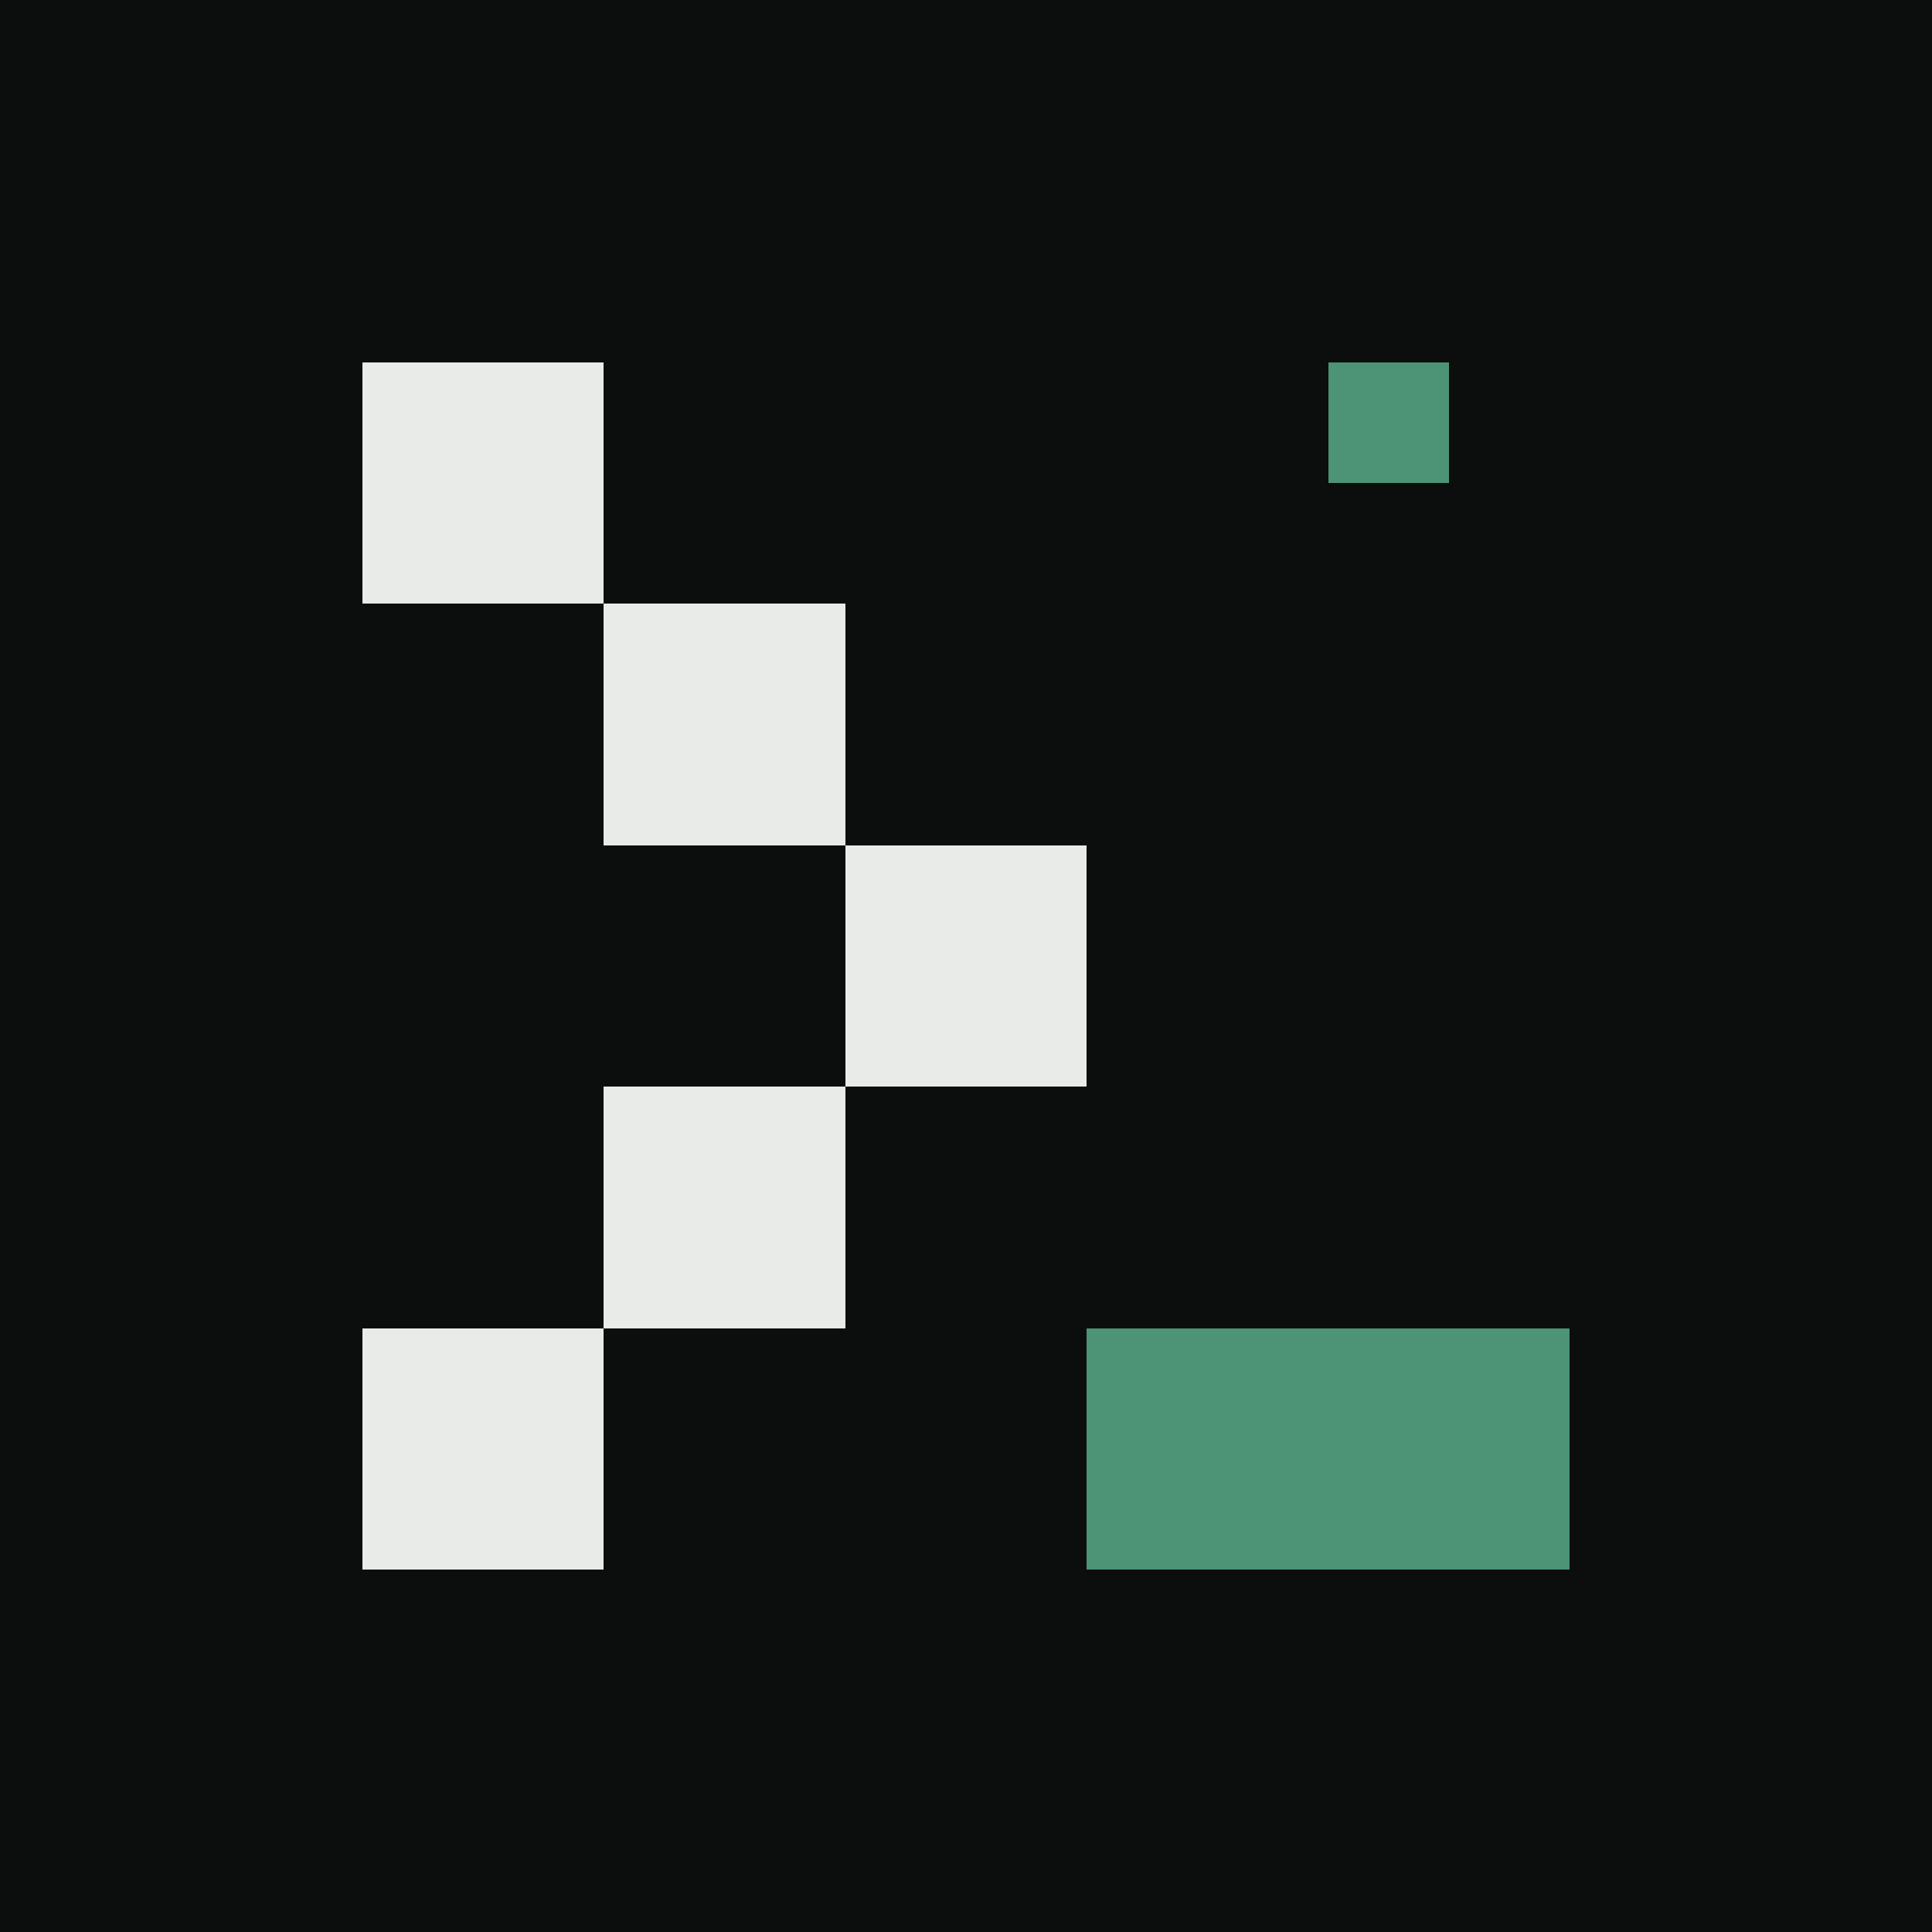
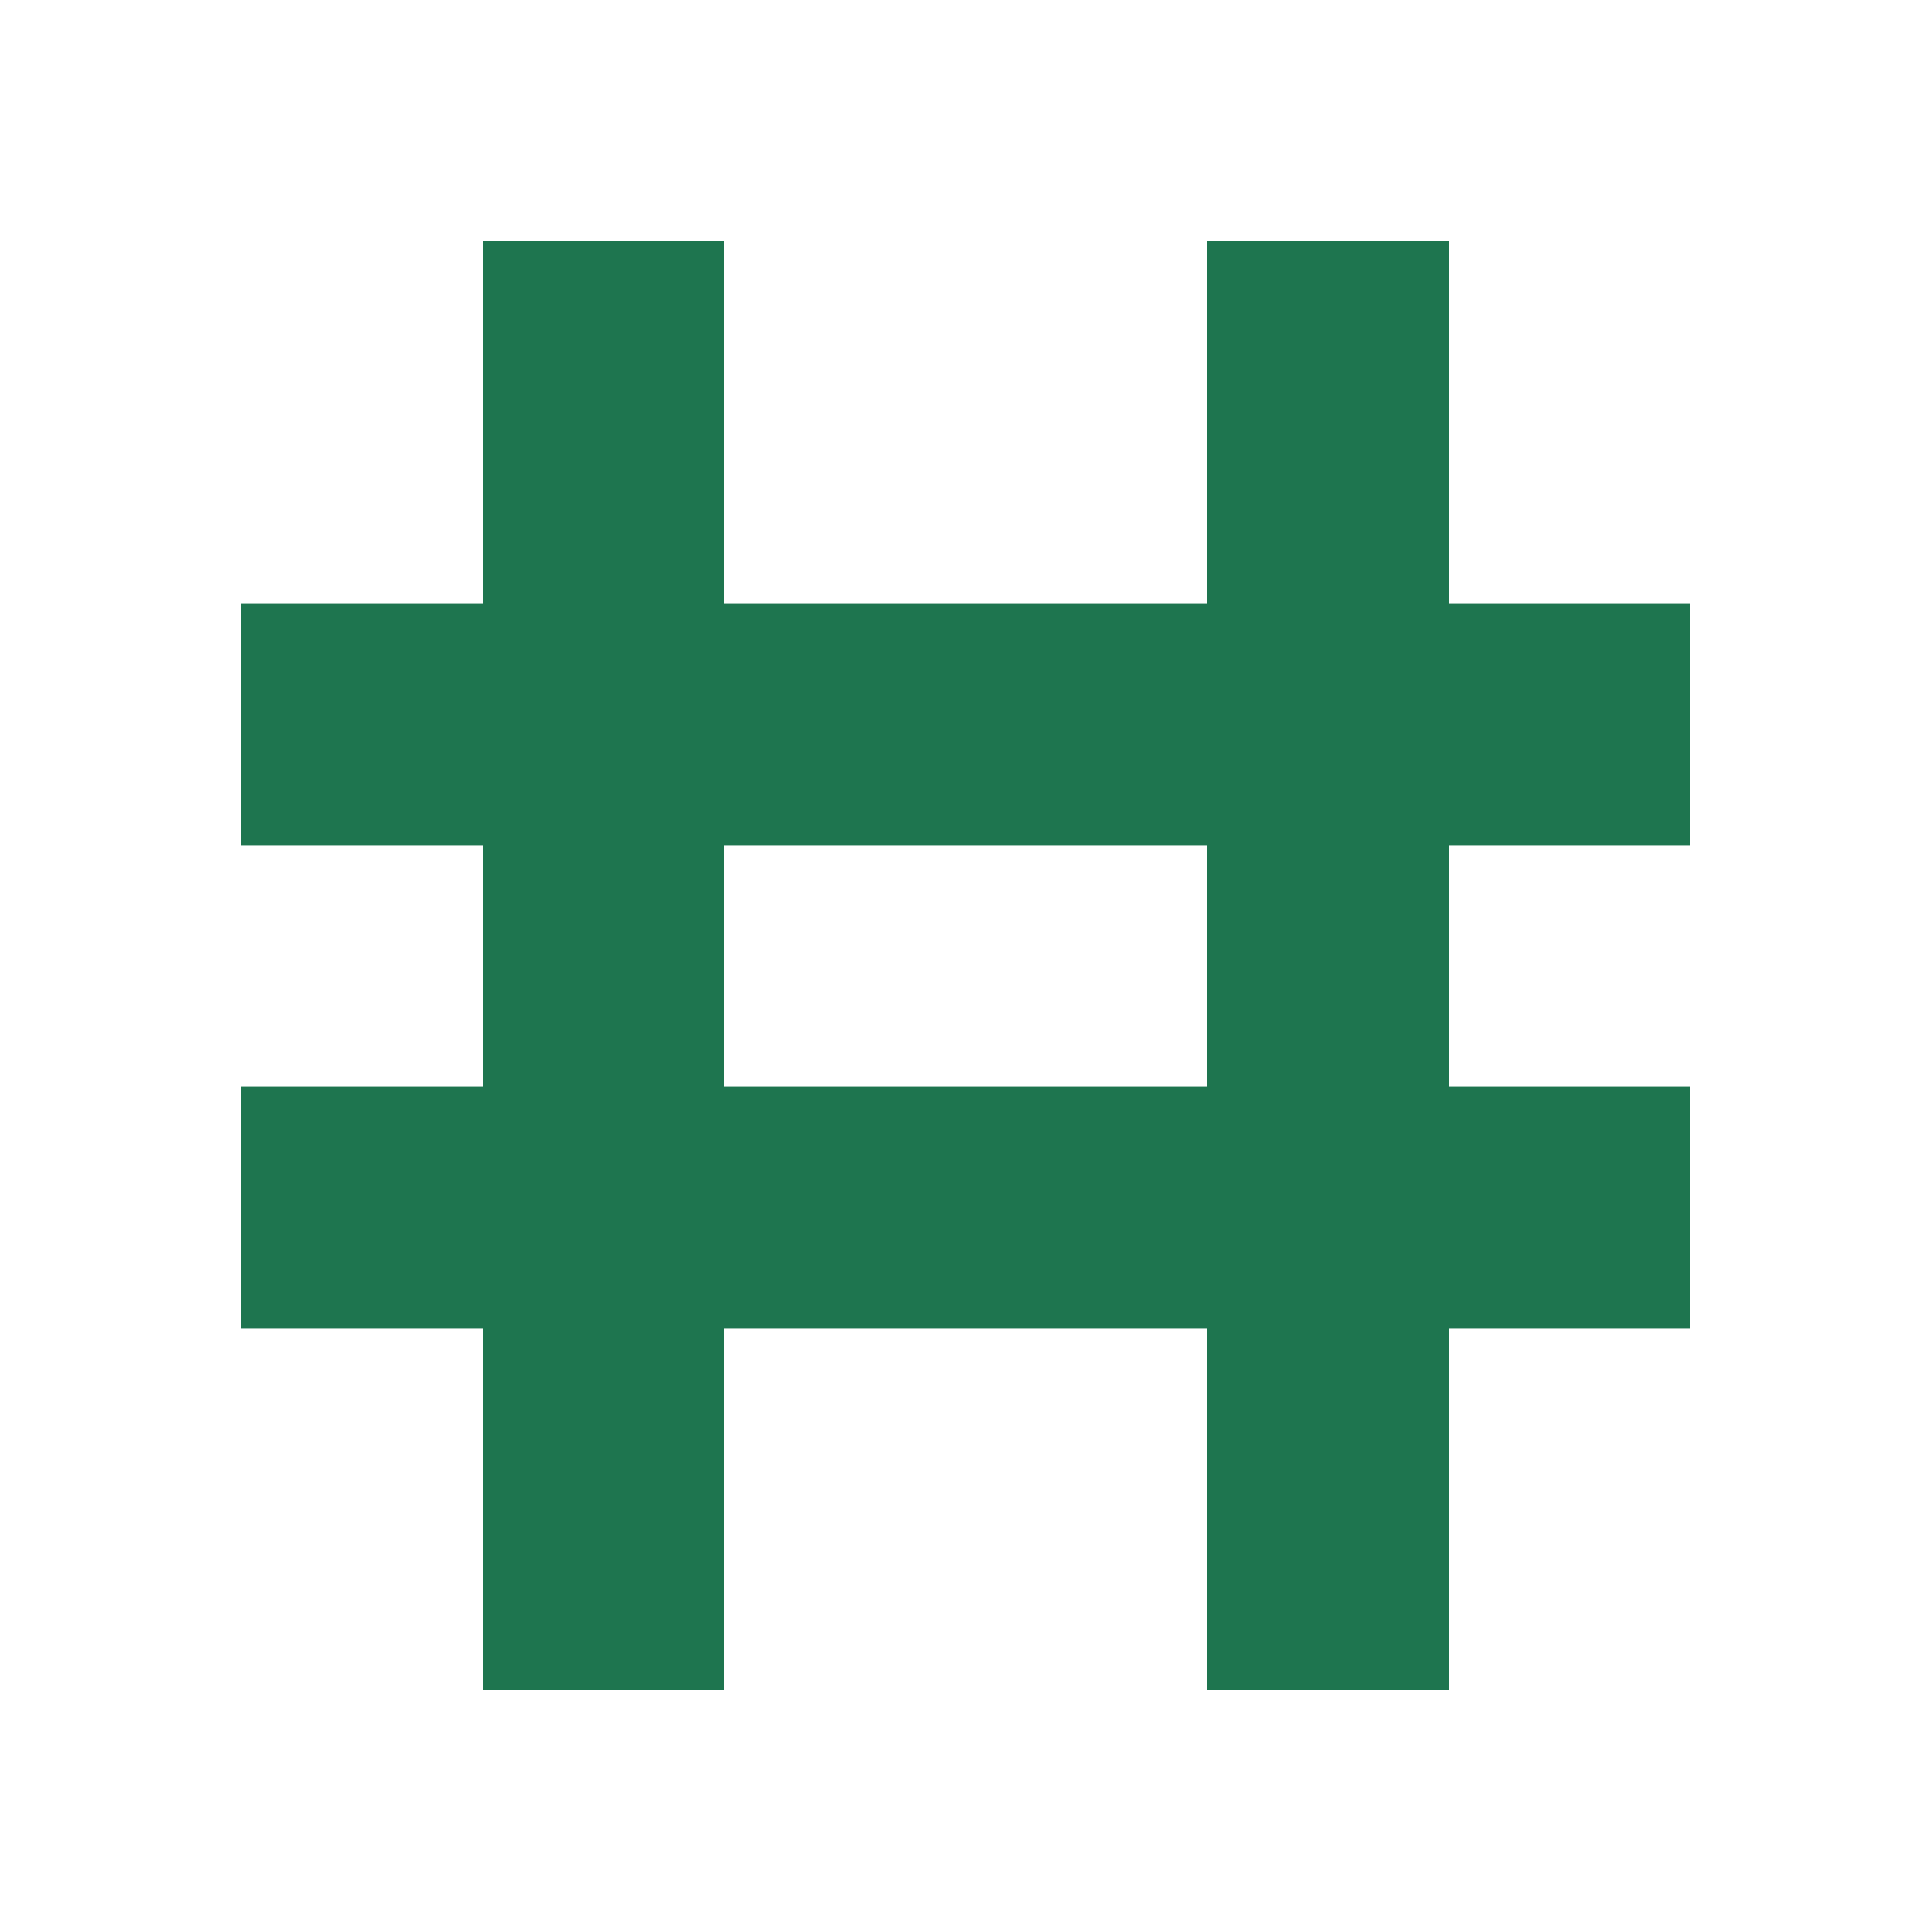
<svg xmlns="http://www.w3.org/2000/svg" viewBox="0 0 16 16" shape-rendering="crispEdges">
-   <rect width="16" height="16" fill="#0c0e0d" />
-   <path fill="#e8ebe8" d="M3 3h2v2H3zM5 5h2v2H5zM7 7h2v2H7zM5 9h2v2H5zM3 11h2v2H3z" />
-   <path fill="#4d9375" d="M9 11h4v2H9zM11 3h1v1h-1z" />
+   <style>
+     path { fill: #1e754f; }
+     @media (prefers-color-scheme: dark) {
+       path { fill: #4d9375; }
+     }
+   </style>
+   <path d="M4 2h2v12H4zM10 2h2v12h-2zM2 5h12v2H2zM2 9h12v2H2z" />
</svg>
